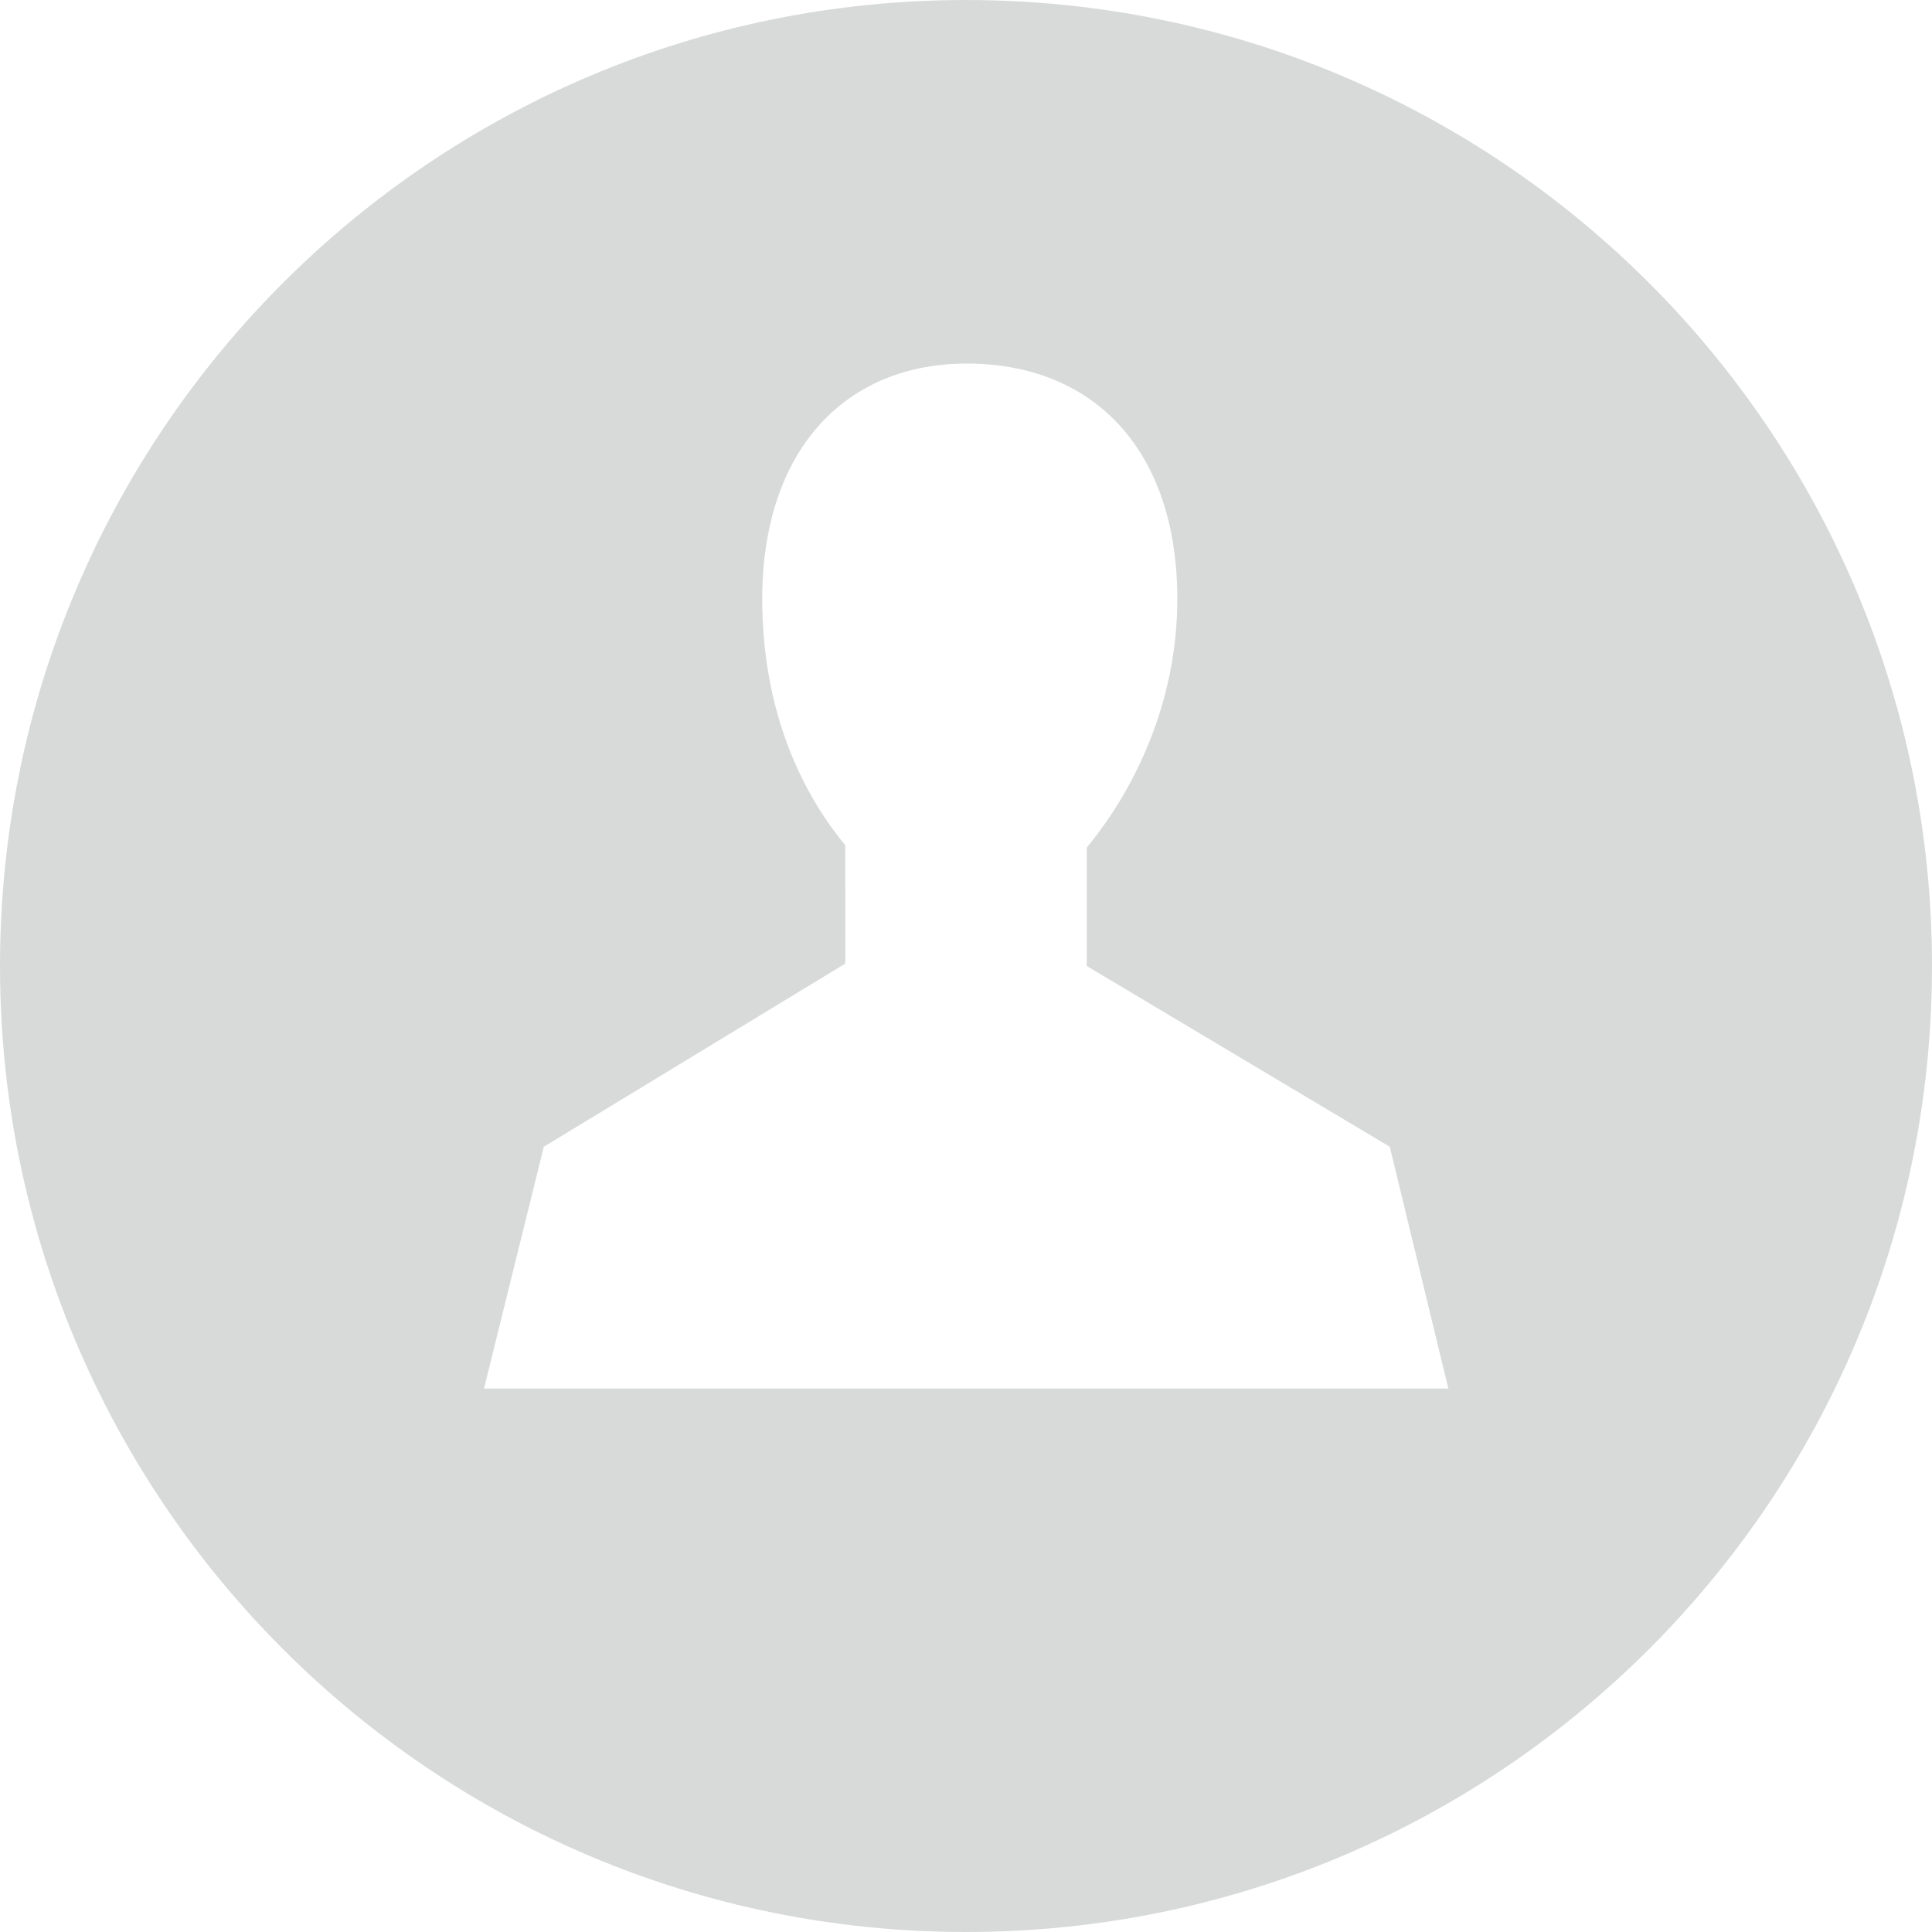
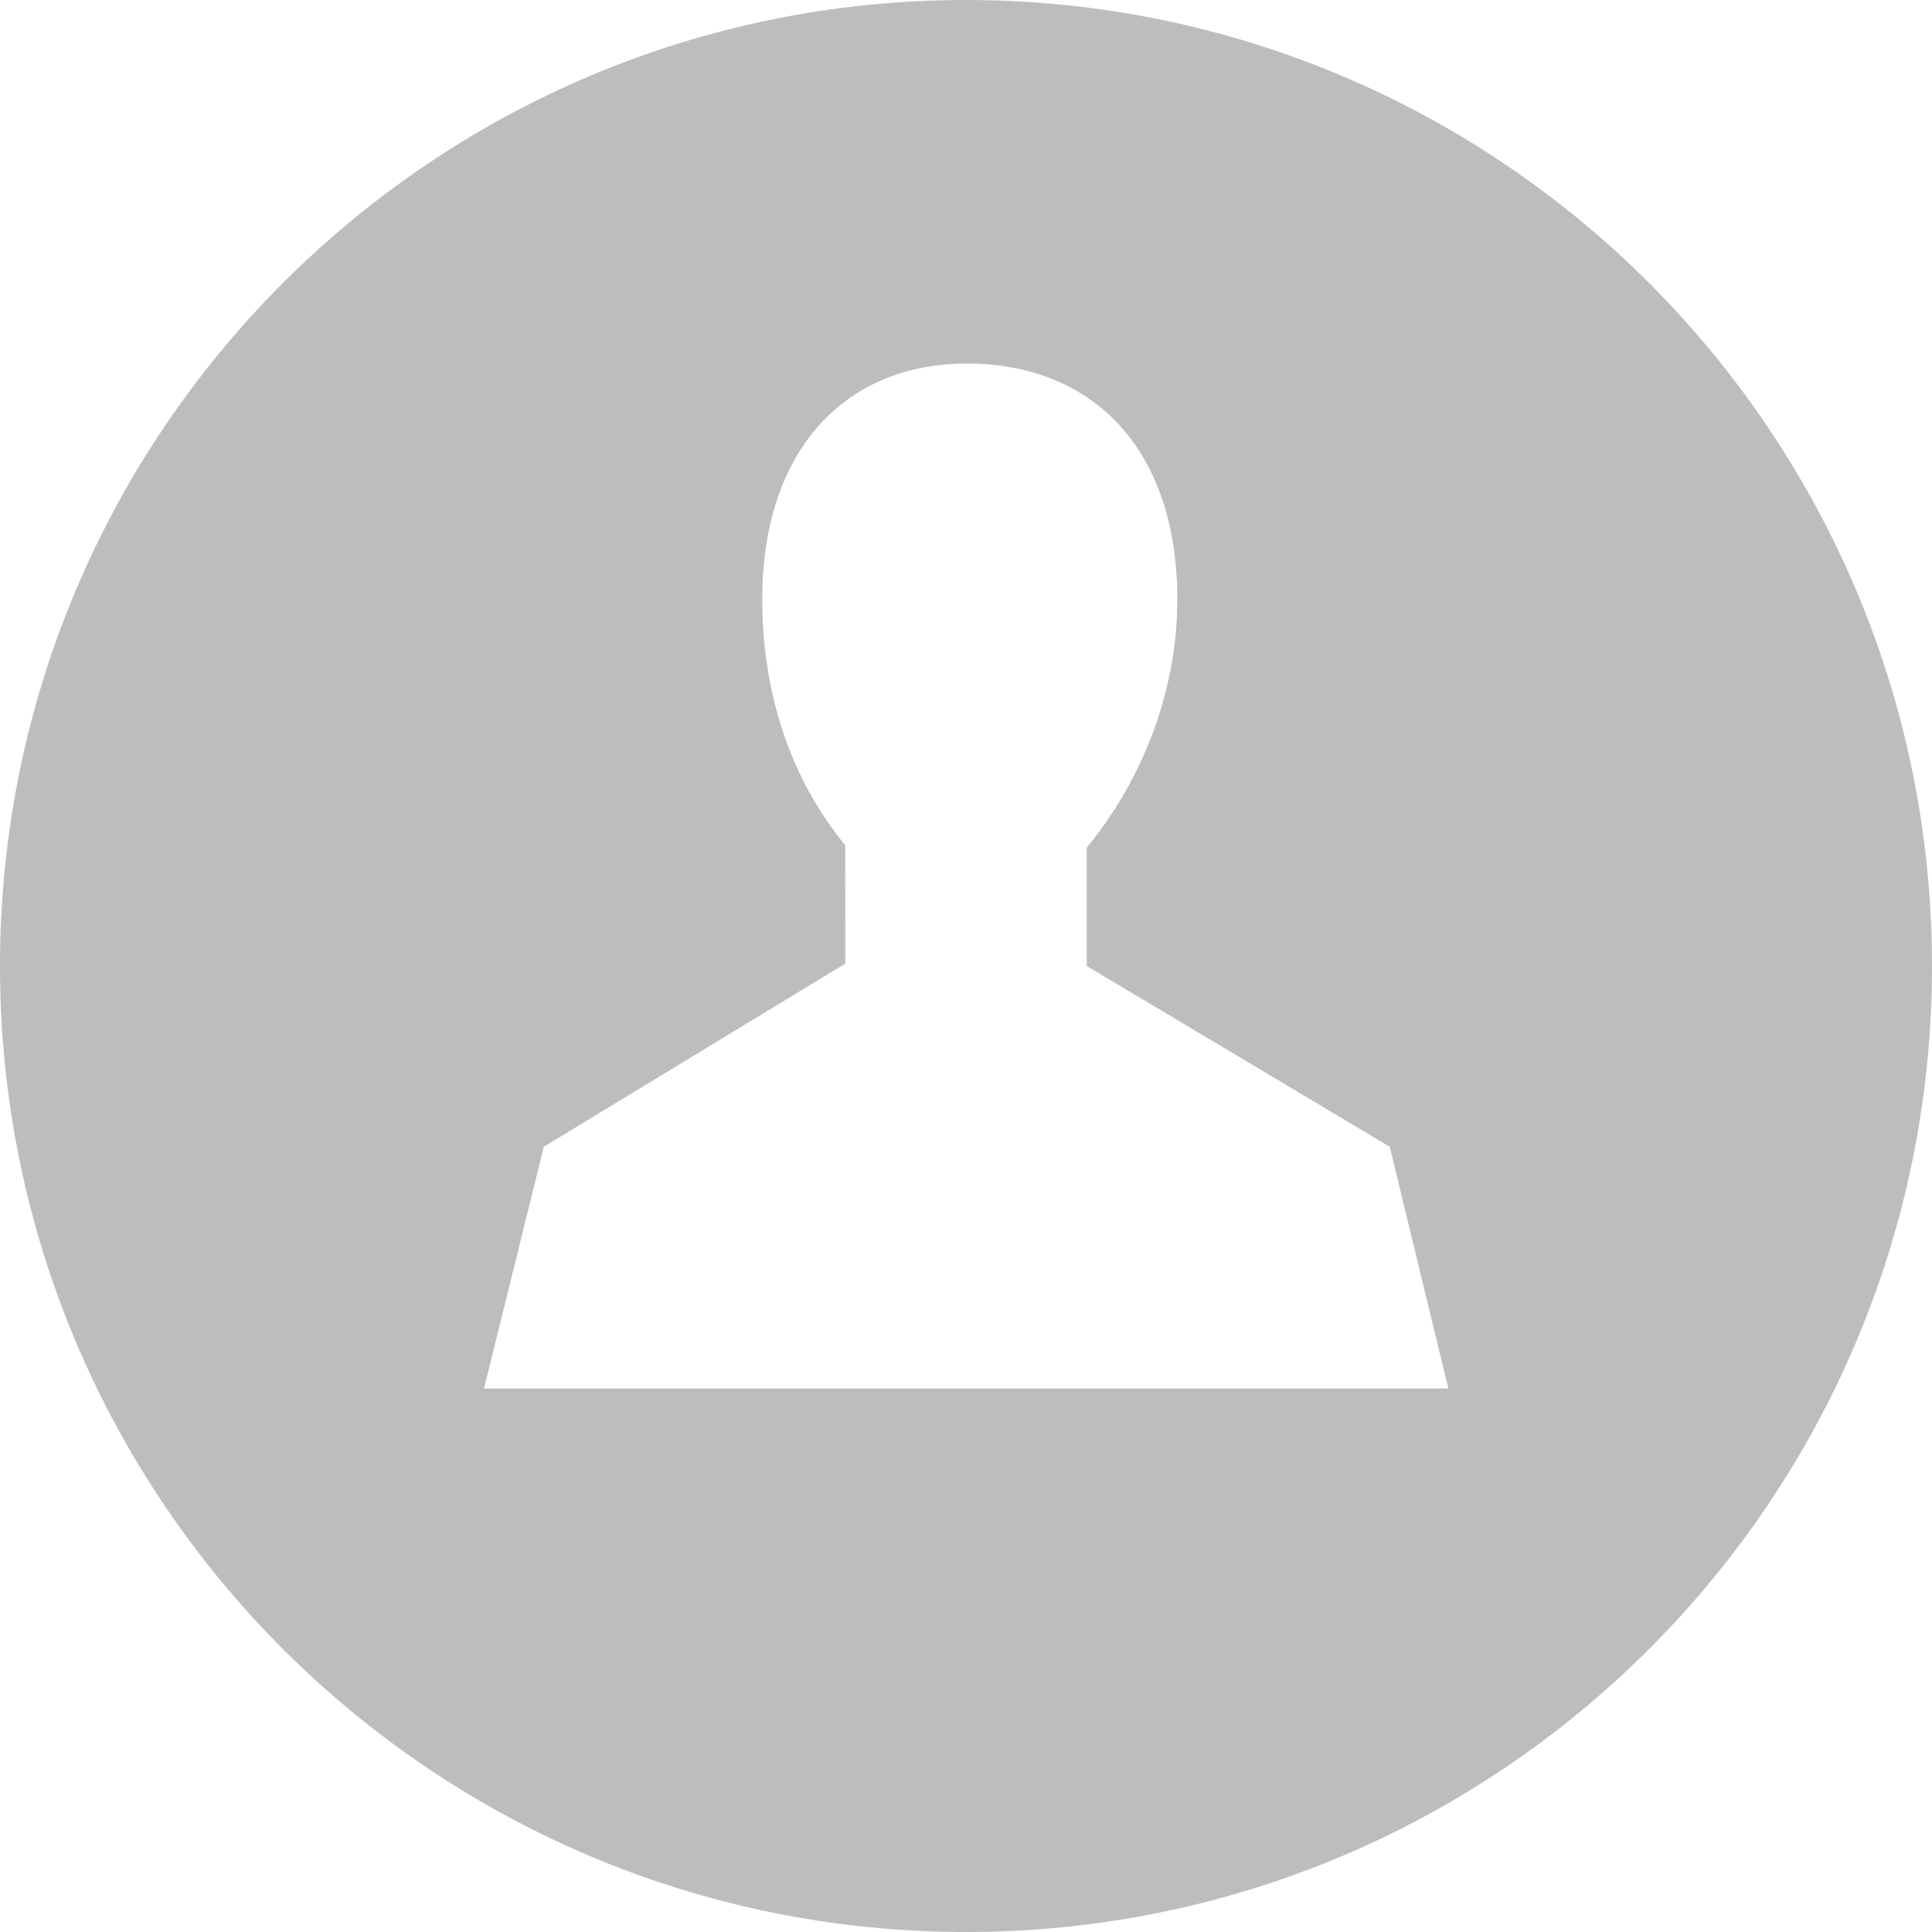
<svg xmlns="http://www.w3.org/2000/svg" version="1.1" id="Layer_1" x="0px" y="0px" width="32px" height="32px" viewBox="0 0 32 32" enable-background="new 0 0 32 32" xml:space="preserve">
-   <path fill="#D8D9D9" d="M16,0C7.163,0,0,7.164,0,16c0,8.837,7.163,16,16,16s16-7.163,16-16C32,7.164,24.837,0,16,0z M8.017,22.998  l0.99-4.004l4.994-3.034L14,14c-0.912-1.108-1.375-2.528-1.375-4.075C12.625,7.458,14,6,16.062,6.022  c2.062,0.022,3.438,1.436,3.438,3.902c0,1.547-0.589,3.007-1.5,4.115L18,16l5.019,2.994l0.97,4.004H8.017z" />
+   <path fill="#bdbdbd" d="M16,0C7.163,0,0,7.164,0,16c0,8.837,7.163,16,16,16s16-7.163,16-16C32,7.164,24.837,0,16,0z M8.017,22.998  l0.99-4.004l4.994-3.034L14,14c-0.912-1.108-1.375-2.528-1.375-4.075C12.625,7.458,14,6,16.062,6.022  c2.062,0.022,3.438,1.436,3.438,3.902c0,1.547-0.589,3.007-1.5,4.115L18,16l5.019,2.994l0.97,4.004H8.017z" />
</svg>
